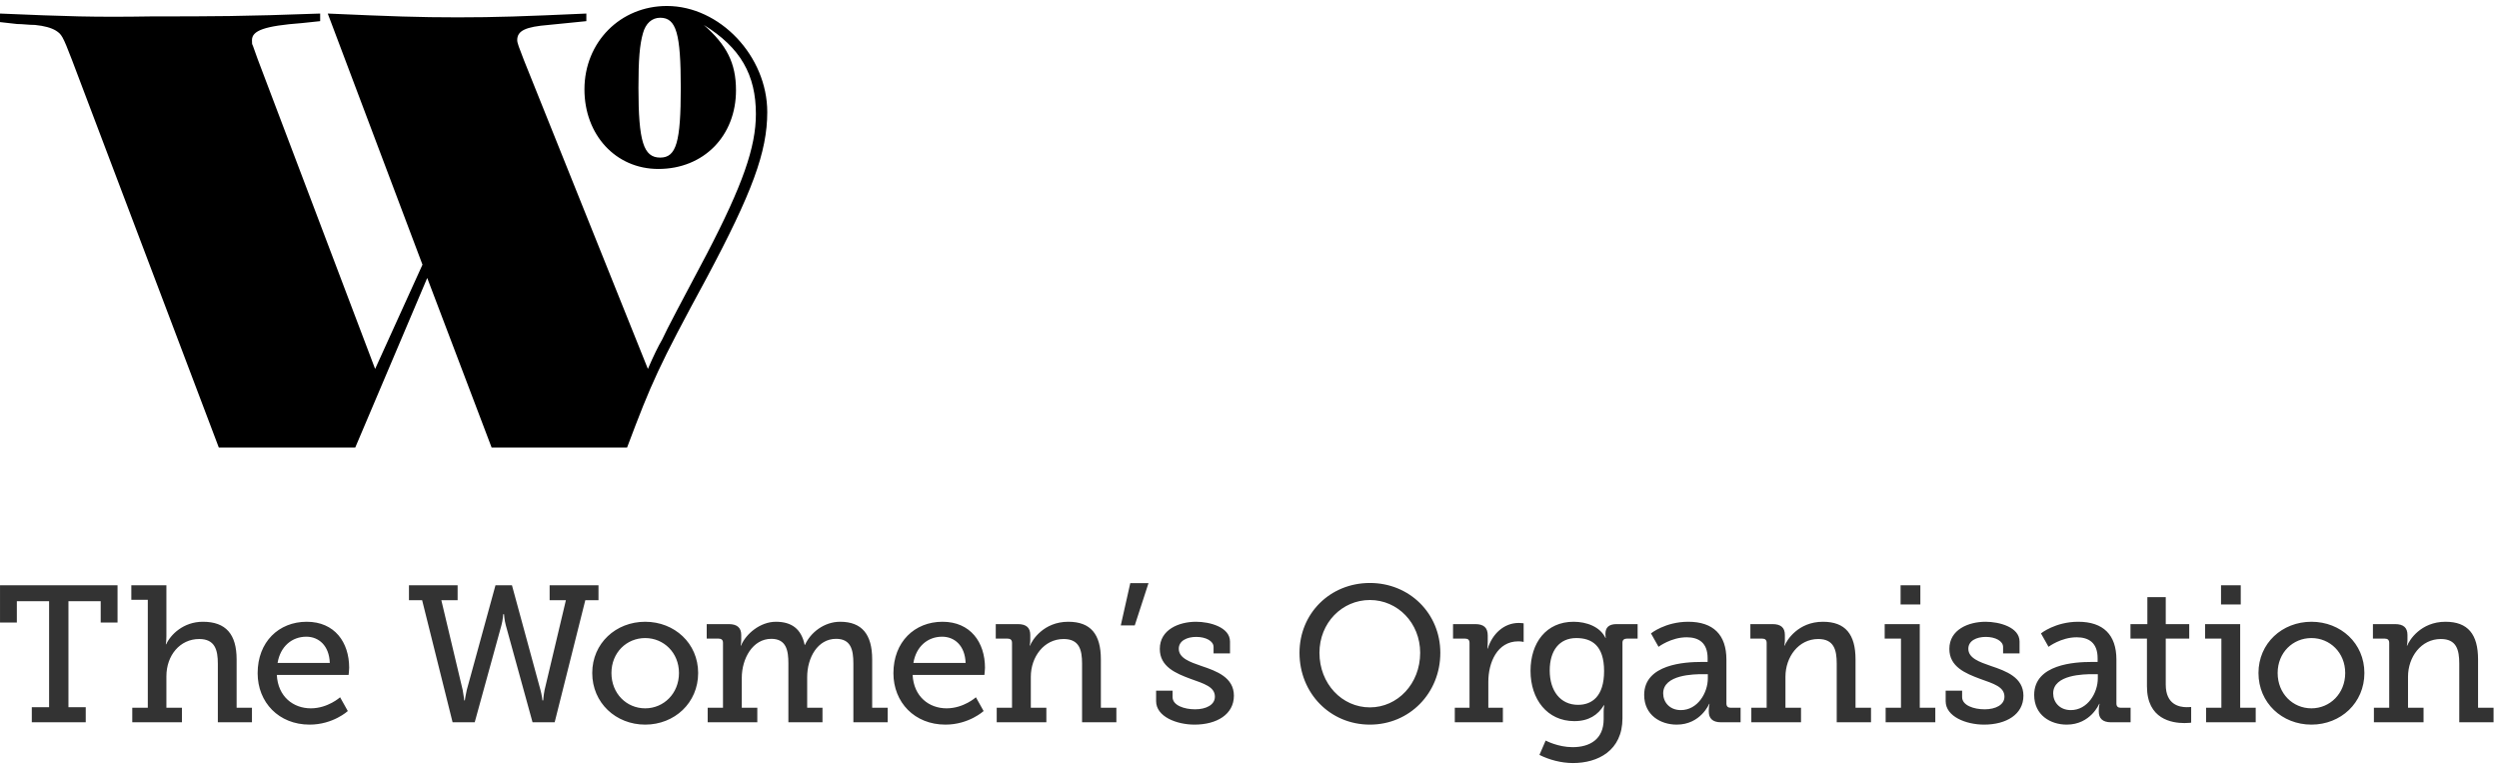
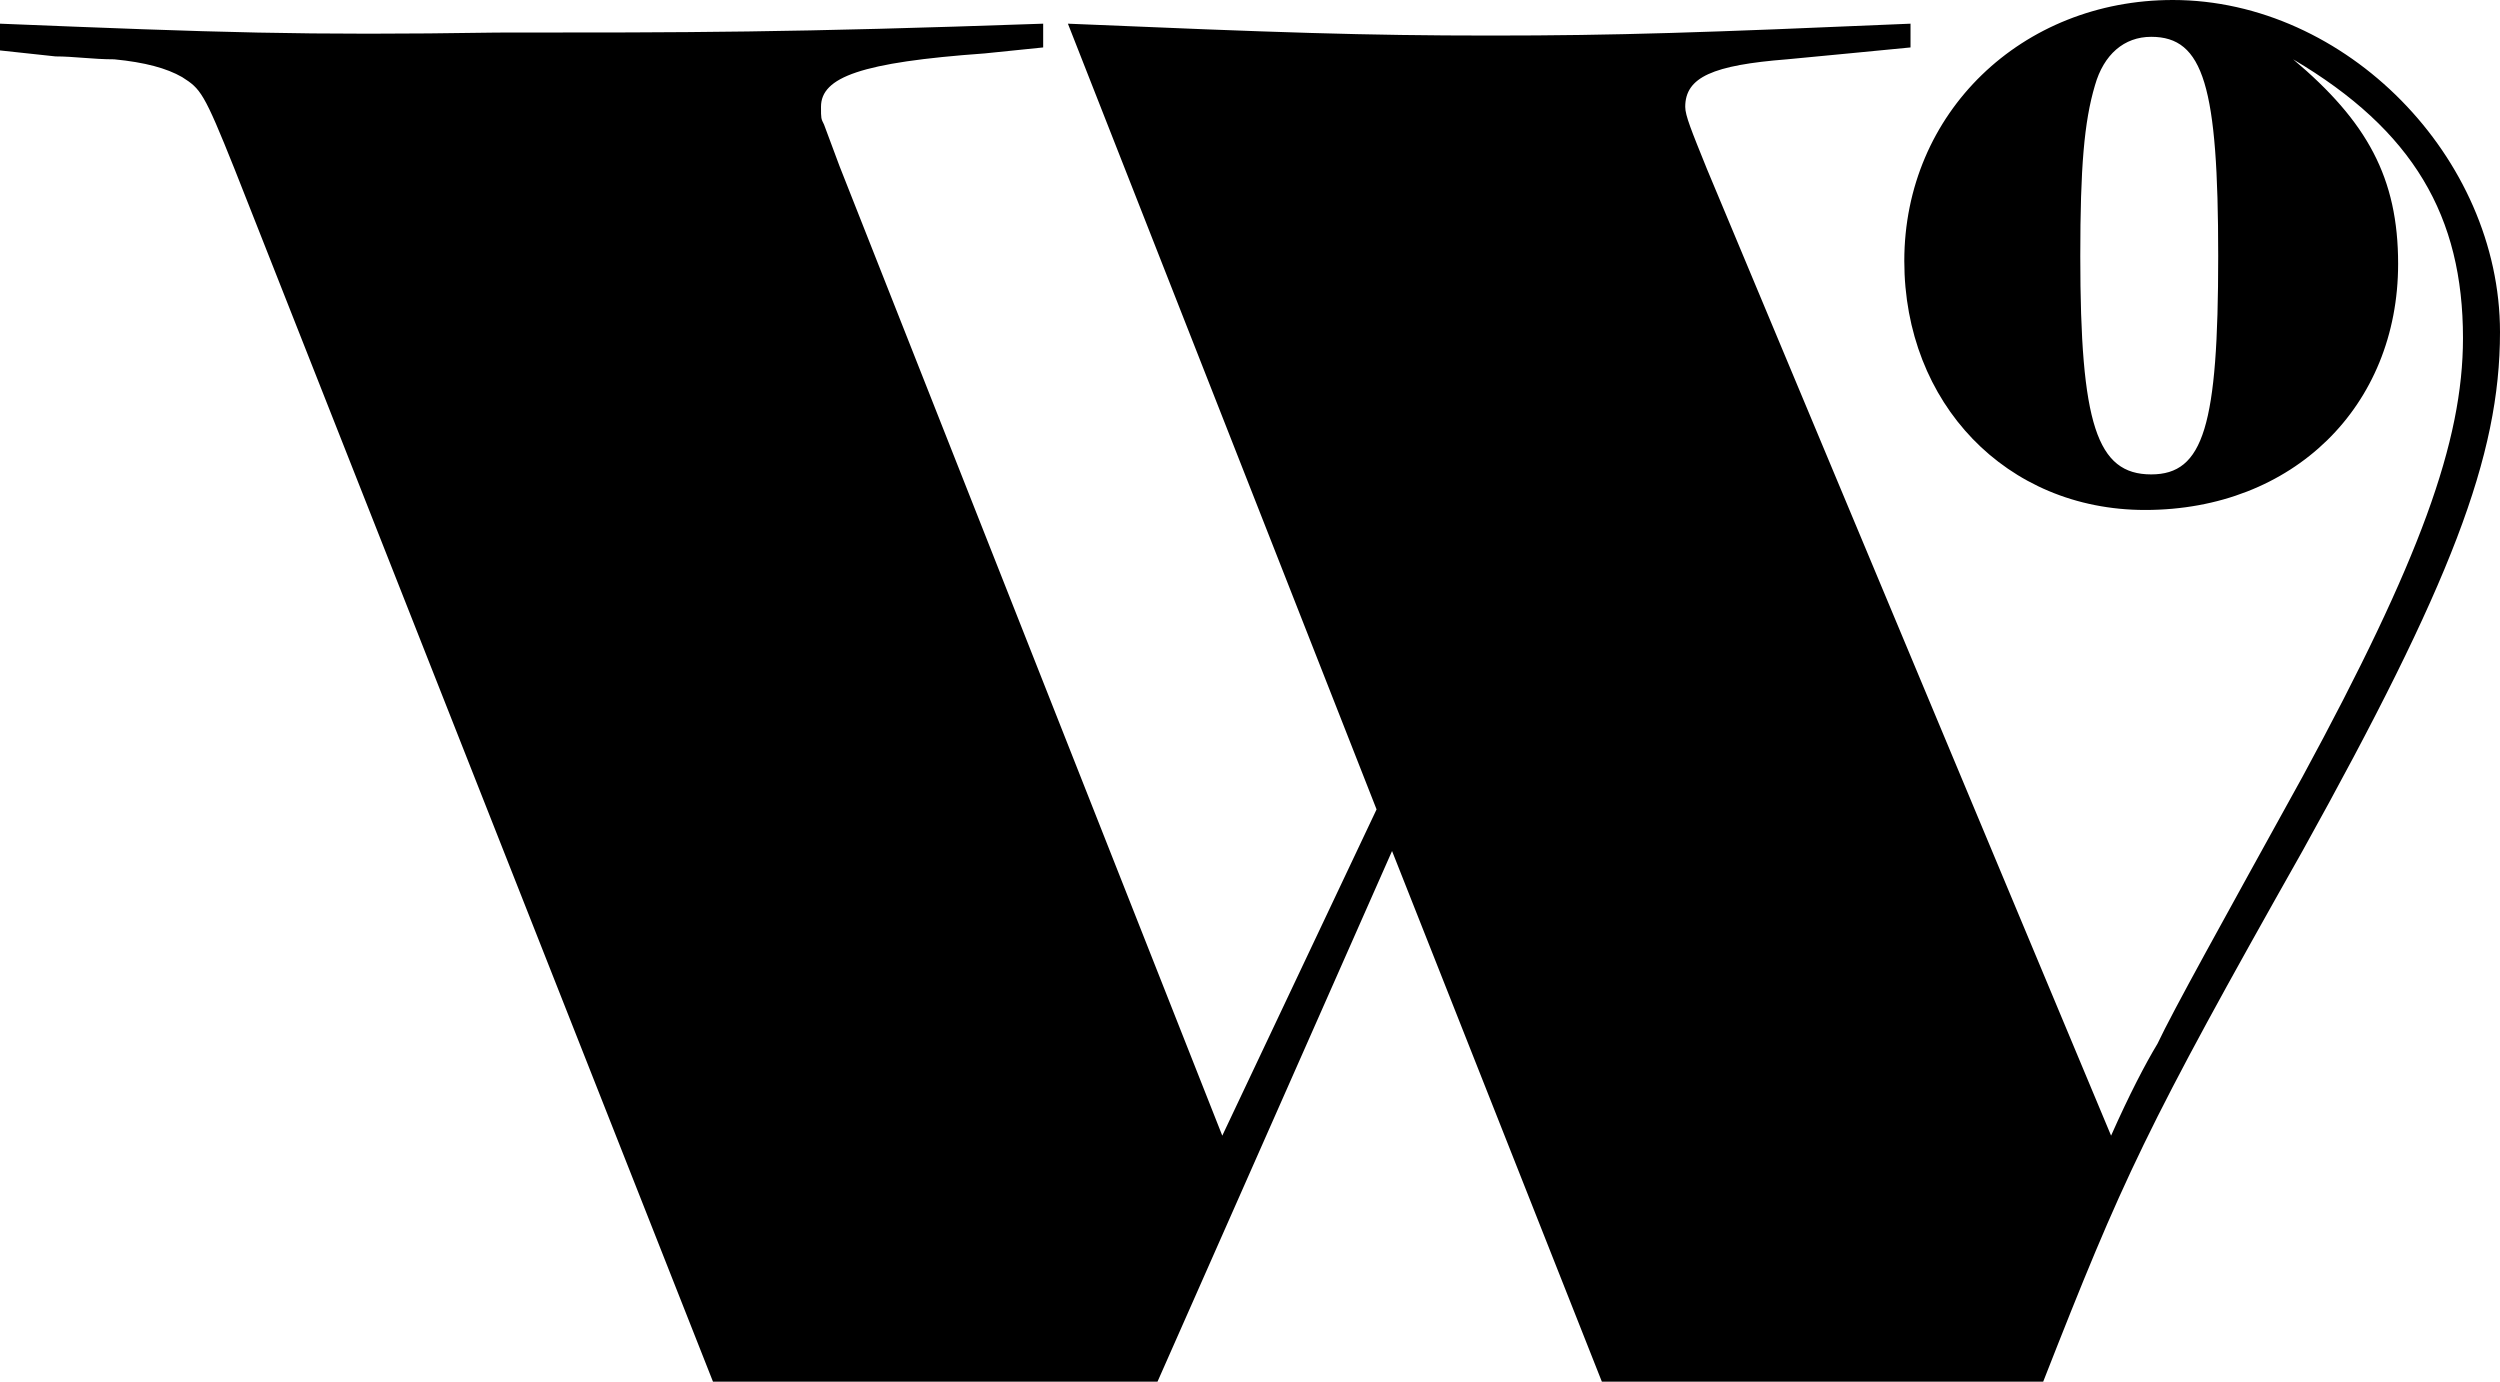
- <svg xmlns="http://www.w3.org/2000/svg" width="261px" height="80px" viewBox="0 0 261 80" version="1.1">
+ <svg xmlns="http://www.w3.org/2000/svg" width="1462px" height="808px" viewBox="0 0 1462 808" version="1.1">
  <defs />
-   <g id="Symbols" stroke="none" stroke-width="1" fill="none" fill-rule="evenodd">
-     <g id="Rectangle" transform="translate(-171, -31)">
-       <g id="Group-6" transform="translate(171, 31)">
-         <g id="Group-3" transform="translate(0, 0.287175)">
-           <polygon id="Clip-2" points="0.001 0.339 80.134 0.339 80.134 46.438 0.001 46.438" />
-           <path d="M69.647,0.338 C64.801,0.338 61.04,4.099 61.04,9.045 C61.04,13.791 64.305,17.353 68.757,17.353 C73.503,17.353 76.868,13.893 76.868,9.142 C76.868,6.273 75.879,4.396 73.503,2.317 C77.365,4.69 78.947,7.562 78.947,11.617 C78.947,15.08 77.561,19.038 73.802,26.257 C71.233,31.105 69.647,34.074 69.156,35.161 C68.757,35.851 68.261,36.841 67.668,38.23 L54.713,5.976 C54.215,4.69 54.018,4.194 54.018,3.903 C54.018,2.91 54.908,2.511 57.281,2.317 L59.26,2.12 L61.239,1.921 L61.239,1.128 C54.611,1.425 51.839,1.524 47.786,1.524 C43.728,1.524 40.958,1.425 34.231,1.128 L44.124,27.344 L39.179,38.23 L26.909,5.879 L26.413,4.493 C26.316,4.294 26.316,4.294 26.316,3.903 C26.316,2.91 27.602,2.417 31.561,2.12 L33.438,1.921 L33.438,1.128 C25.327,1.425 22.161,1.425 15.929,1.425 C9.697,1.524 7.028,1.425 0.001,1.128 L0.001,2.02 L1.78,2.22 C2.376,2.22 2.972,2.317 3.662,2.317 C4.649,2.417 5.342,2.614 5.839,2.91 C6.432,3.304 6.532,3.406 7.519,5.976 L22.854,46.438 L37.102,46.438 L44.62,28.732 L51.346,46.438 L65.492,46.438 C68.064,39.613 68.757,38.033 73.802,28.732 C78.554,19.826 80.134,15.576 80.134,11.418 C80.134,5.583 75.188,0.338 69.647,0.338 M68.954,16.167 C67.211,16.167 66.681,14.489 66.681,8.882 C66.681,5.924 66.804,4.399 67.151,3.186 C67.432,2.157 68.083,1.566 68.954,1.566 C70.634,1.566 71.101,3.217 71.101,8.882 C71.101,14.547 70.634,16.167 68.954,16.167" id="Fill-1" fill="#000000" />
-         </g>
-         <path d="M3.322,75.407 L8.955,75.407 L8.955,73.829 L7.149,73.829 L7.149,62.762 L10.517,62.762 L10.517,64.993 L12.276,64.993 L12.276,61.103 L0.002,61.103 L0.002,64.993 L1.76,64.993 L1.76,62.762 L5.128,62.762 L5.128,73.829 L3.322,73.829 L3.322,75.407 Z M13.814,75.407 L19.001,75.407 L19.001,73.89 L17.379,73.89 L17.379,70.606 C17.379,68.416 18.799,66.713 20.805,66.713 C22.448,66.713 22.752,67.849 22.752,69.288 L22.752,75.407 L26.315,75.407 L26.315,73.89 L24.713,73.89 L24.713,68.842 C24.713,66.227 23.603,64.912 21.191,64.912 C19.143,64.912 17.807,66.269 17.358,67.261 L17.319,67.261 C17.319,67.261 17.379,66.897 17.379,66.411 L17.379,61.103 L13.715,61.103 L13.715,62.62 L15.437,62.62 L15.437,73.89 L13.814,73.89 L13.814,75.407 Z M26.908,70.28 C26.908,73.323 29.113,75.651 32.336,75.651 C34.788,75.651 36.326,74.233 36.326,74.233 L35.52,72.795 C35.52,72.795 34.242,73.95 32.462,73.95 C30.635,73.95 29.031,72.735 28.911,70.464 L36.408,70.464 C36.408,70.464 36.468,69.978 36.468,69.713 C36.468,67.059 34.951,64.912 32.034,64.912 C29.113,64.912 26.908,67.017 26.908,70.28 Z M28.992,69.209 C29.276,67.485 30.494,66.471 31.992,66.471 C33.289,66.471 34.384,67.403 34.444,69.209 L28.992,69.209 Z M42.713,62.662 L44.088,62.662 L47.27,75.407 L49.58,75.407 L52.376,65.256 C52.517,64.749 52.559,64.122 52.559,64.122 L52.641,64.122 C52.641,64.122 52.68,64.749 52.822,65.256 L55.62,75.407 L57.93,75.407 L61.13,62.662 L62.508,62.662 L62.508,61.103 L57.405,61.103 L57.405,62.662 L59.103,62.662 L56.875,72.044 C56.775,72.553 56.733,73.12 56.733,73.12 L56.654,73.12 C56.654,73.12 56.591,72.553 56.45,72.044 L53.47,61.103 L51.748,61.103 L48.748,72.044 C48.627,72.553 48.548,73.12 48.548,73.12 L48.485,73.12 C48.485,73.12 48.425,72.553 48.325,72.044 L46.094,62.662 L47.795,62.662 L47.795,61.103 L42.713,61.103 L42.713,62.662 Z M61.854,70.262 C61.854,73.383 64.325,75.651 67.385,75.651 C70.446,75.651 72.916,73.383 72.916,70.262 C72.916,67.159 70.446,64.912 67.385,64.912 C64.325,64.912 61.854,67.159 61.854,70.262 Z M63.86,70.262 C63.86,68.133 65.44,66.613 67.385,66.613 C69.312,66.613 70.913,68.133 70.913,70.262 C70.913,72.409 69.312,73.95 67.385,73.95 C65.44,73.95 63.86,72.409 63.86,70.262 Z M73.911,75.407 L79.095,75.407 L79.095,73.89 L77.473,73.89 L77.473,70.768 C77.473,68.76 78.607,66.694 80.555,66.694 C82.135,66.694 82.34,67.931 82.34,69.267 L82.34,75.407 L85.902,75.407 L85.902,73.89 L84.303,73.89 L84.303,70.687 C84.303,68.661 85.398,66.694 87.322,66.694 C88.863,66.694 89.128,67.828 89.128,69.267 L89.128,75.407 L92.711,75.407 L92.711,73.89 L91.092,73.89 L91.092,68.842 C91.092,66.227 90.018,64.912 87.747,64.912 C86.065,64.912 84.645,66.046 84.078,67.322 L84.038,67.322 C83.694,65.663 82.681,64.912 81.041,64.912 C79.382,64.912 77.898,66.188 77.392,67.403 L77.352,67.403 C77.352,67.403 77.415,67.141 77.415,66.815 L77.415,66.29 C77.415,65.539 76.988,65.156 76.116,65.156 L73.811,65.156 L73.811,66.673 L75.063,66.673 C75.347,66.673 75.51,66.815 75.51,67.099 L75.51,73.89 L73.911,73.89 L73.911,75.407 Z M93.31,70.28 C93.31,73.323 95.517,75.651 98.744,75.651 C101.193,75.651 102.731,74.233 102.731,74.233 L101.925,72.795 C101.925,72.795 100.647,73.95 98.862,73.95 C97.037,73.95 95.436,72.735 95.315,70.464 L102.812,70.464 C102.812,70.464 102.873,69.978 102.873,69.713 C102.873,67.059 101.355,64.912 98.436,64.912 C95.517,64.912 93.31,67.017 93.31,70.28 Z M95.397,69.209 C95.683,67.485 96.896,66.471 98.397,66.471 C99.694,66.471 100.788,67.403 100.849,69.209 L95.397,69.209 Z M104.099,75.407 L109.283,75.407 L109.283,73.89 L107.661,73.89 L107.661,70.648 C107.661,68.6 109.02,66.713 111.086,66.713 C112.73,66.713 113.013,67.849 113.013,69.288 L113.013,75.407 L116.596,75.407 L116.596,73.89 L114.977,73.89 L114.977,68.842 C114.977,66.227 113.924,64.912 111.572,64.912 C108.978,64.912 107.781,66.857 107.579,67.403 L107.54,67.403 C107.54,67.403 107.603,67.141 107.603,66.815 L107.603,66.29 C107.603,65.539 107.196,65.156 106.304,65.156 L103.999,65.156 L103.999,66.673 L105.251,66.673 C105.534,66.673 105.697,66.815 105.697,67.12 L105.697,73.89 L104.099,73.89 L104.099,75.407 Z M117.056,65.295 L118.515,65.295 L119.951,60.88 L118.048,60.88 L117.056,65.295 Z M120.746,73.199 C120.746,74.821 122.891,75.651 124.757,75.651 C127.088,75.651 128.871,74.577 128.871,72.632 C128.871,70.726 127.07,70.06 125.487,69.532 C124.251,69.107 123.114,68.7 123.114,67.729 C123.114,66.897 123.967,66.492 124.938,66.492 C125.933,66.492 126.747,66.918 126.747,67.545 L126.747,68.214 L128.464,68.214 L128.464,66.978 C128.464,65.479 126.359,64.912 124.92,64.912 C123.138,64.912 121.132,65.723 121.132,67.747 C121.132,69.613 122.815,70.301 124.335,70.868 C125.755,71.377 126.886,71.7 126.886,72.735 C126.886,73.585 125.975,74.052 124.818,74.052 C123.686,74.052 122.466,73.645 122.466,72.774 L122.466,72.105 L120.746,72.105 L120.746,73.199 Z M135.722,68.154 C135.722,72.37 138.919,75.651 143.075,75.651 C147.209,75.651 150.43,72.37 150.43,68.154 C150.43,64.041 147.209,60.862 143.075,60.862 C138.919,60.862 135.722,64.041 135.722,68.154 Z M137.806,68.154 C137.806,65.033 140.156,62.641 143.075,62.641 C145.973,62.641 148.325,65.033 148.325,68.154 C148.325,71.377 145.973,73.85 143.075,73.85 C140.156,73.85 137.806,71.377 137.806,68.154 Z M151.942,75.407 L156.963,75.407 L156.963,73.89 L155.444,73.89 L155.444,71.173 C155.444,69.167 156.378,66.957 158.567,66.957 C158.888,66.957 159.132,67.017 159.132,67.017 L159.132,65.075 C159.132,65.075 158.888,65.035 158.625,65.035 C157.047,65.035 155.85,66.209 155.383,67.708 L155.344,67.708 C155.344,67.708 155.383,67.403 155.383,66.999 L155.383,66.351 C155.383,65.521 154.961,65.156 154.068,65.156 L151.758,65.156 L151.758,66.673 L153.036,66.673 C153.323,66.673 153.48,66.815 153.48,67.12 L153.48,73.89 L151.942,73.89 L151.942,75.407 Z M161.431,77.313 L160.783,78.811 C161.793,79.318 163.053,79.662 164.287,79.662 C166.886,79.662 169.453,78.368 169.453,74.982 L169.453,67.078 C169.453,66.815 169.637,66.673 169.899,66.673 L171.036,66.673 L171.036,65.156 L168.847,65.156 C167.996,65.156 167.673,65.539 167.673,66.188 C167.673,66.45 167.713,66.592 167.713,66.592 L167.673,66.592 C167.109,65.419 165.689,64.912 164.348,64.912 C161.492,64.912 159.851,67.099 159.851,70.039 C159.851,72.997 161.591,75.286 164.429,75.286 C165.93,75.286 166.902,74.638 167.511,73.627 L167.553,73.627 C167.553,73.627 167.49,73.95 167.49,74.273 L167.49,75.084 C167.49,77.192 166.03,78.003 164.248,78.003 C162.707,78.003 161.431,77.313 161.431,77.313 Z M164.815,73.585 C162.969,73.585 161.856,72.126 161.856,69.997 C161.856,67.91 162.87,66.613 164.634,66.613 C166.238,66.613 167.534,67.382 167.534,70.06 C167.534,72.735 166.238,73.585 164.815,73.585 Z M171.721,72.551 C171.721,74.659 173.422,75.651 175.123,75.651 C177.617,75.651 178.509,73.483 178.509,73.483 L178.549,73.483 C178.549,73.485 178.47,73.748 178.47,74.152 L178.47,74.294 C178.47,74.961 178.832,75.407 179.743,75.407 L181.791,75.407 L181.791,73.89 L180.756,73.89 C180.473,73.89 180.31,73.748 180.31,73.443 L180.31,68.865 C180.31,66.269 178.935,64.912 176.32,64.912 C173.929,64.912 172.43,66.127 172.43,66.127 L173.22,67.527 C173.22,67.527 174.538,66.532 176.157,66.532 C177.415,66.532 178.347,67.099 178.347,68.721 L178.347,69.107 L177.698,69.107 C175.995,69.107 171.721,69.33 171.721,72.551 Z M173.706,72.388 C173.706,70.422 176.929,70.383 177.861,70.383 L178.37,70.383 L178.37,70.808 C178.37,72.349 177.294,74.134 175.551,74.134 C174.375,74.134 173.706,73.302 173.706,72.388 Z M182.912,75.407 L188.101,75.407 L188.101,73.89 L186.476,73.89 L186.476,70.648 C186.476,68.6 187.833,66.713 189.902,66.713 C191.545,66.713 191.831,67.849 191.831,69.288 L191.831,75.407 L195.412,75.407 L195.412,73.89 L193.795,73.89 L193.795,68.842 C193.795,66.227 192.74,64.912 190.39,64.912 C187.794,64.912 186.597,66.857 186.395,67.403 L186.358,67.403 C186.358,67.403 186.416,67.141 186.416,66.815 L186.416,66.29 C186.416,65.539 186.012,65.156 185.122,65.156 L182.812,65.156 L182.812,66.673 L184.067,66.673 C184.353,66.673 184.513,66.815 184.513,67.12 L184.513,73.89 L182.912,73.89 L182.912,75.407 Z M198.501,63.106 L200.565,63.106 L200.565,61.103 L198.501,61.103 L198.501,63.106 Z M196.94,75.407 L202.127,75.407 L202.127,73.89 L200.504,73.89 L200.504,65.156 L196.84,65.156 L196.84,66.673 L198.541,66.673 L198.541,73.89 L196.94,73.89 L196.94,75.407 Z M203.208,73.199 C203.208,74.821 205.353,75.651 207.219,75.651 C209.55,75.651 211.33,74.577 211.33,72.632 C211.33,70.726 209.529,70.06 207.949,69.532 C206.712,69.107 205.576,68.7 205.576,67.729 C205.576,66.897 206.429,66.492 207.4,66.492 C208.395,66.492 209.206,66.918 209.206,67.545 L209.206,68.214 L210.926,68.214 L210.926,66.978 C210.926,65.479 208.82,64.912 207.382,64.912 C205.597,64.912 203.594,65.723 203.594,67.747 C203.594,69.613 205.277,70.301 206.794,70.868 C208.211,71.377 209.348,71.7 209.348,72.735 C209.348,73.585 208.434,74.052 207.279,74.052 C206.148,74.052 204.927,73.645 204.927,72.774 L204.927,72.105 L203.208,72.105 L203.208,73.199 Z M212.453,72.551 C212.453,74.659 214.154,75.651 215.855,75.651 C218.349,75.651 219.242,73.483 219.242,73.483 L219.284,73.483 C219.284,73.485 219.202,73.748 219.202,74.152 L219.202,74.294 C219.202,74.961 219.564,75.407 220.478,75.407 L222.523,75.407 L222.523,73.89 L221.489,73.89 C221.205,73.89 221.042,73.748 221.042,73.443 L221.042,68.865 C221.042,66.269 219.667,64.912 217.052,64.912 C214.661,64.912 213.162,66.127 213.162,66.127 L213.952,67.527 C213.952,67.527 215.267,66.532 216.89,66.532 C218.147,66.532 219.079,67.099 219.079,68.721 L219.079,69.107 L218.43,69.107 C216.727,69.107 212.453,69.33 212.453,72.551 Z M214.438,72.388 C214.438,70.422 217.661,70.383 218.593,70.383 L219.1,70.383 L219.1,70.808 C219.1,72.349 218.026,74.134 216.283,74.134 C215.107,74.134 214.438,73.302 214.438,72.388 Z M224.232,71.661 C224.232,75.084 226.844,75.488 228.143,75.488 C228.566,75.488 228.849,75.446 228.849,75.446 L228.849,73.808 C228.849,73.808 228.668,73.829 228.384,73.829 C227.613,73.829 226.195,73.564 226.195,71.477 L226.195,66.673 L228.647,66.673 L228.647,65.156 L226.195,65.156 L226.195,62.34 L224.274,62.34 L224.274,65.156 L222.51,65.156 L222.51,66.673 L224.232,66.673 L224.232,71.661 Z M231.968,63.106 L234.028,63.106 L234.028,61.103 L231.968,61.103 L231.968,63.106 Z M230.406,75.407 L235.59,75.407 L235.59,73.89 L233.968,73.89 L233.968,65.156 L230.303,65.156 L230.303,66.673 L232.004,66.673 L232.004,73.89 L230.406,73.89 L230.406,75.407 Z M235.879,70.262 C235.879,73.383 238.349,75.651 241.41,75.651 C244.47,75.651 246.941,73.383 246.941,70.262 C246.941,67.159 244.47,64.912 241.41,64.912 C238.349,64.912 235.879,67.159 235.879,70.262 Z M237.882,70.262 C237.882,68.133 239.465,66.613 241.41,66.613 C243.339,66.613 244.938,68.133 244.938,70.262 C244.938,72.409 243.339,73.95 241.41,73.95 C239.465,73.95 237.882,72.409 237.882,70.262 Z M247.935,75.407 L253.12,75.407 L253.12,73.89 L251.498,73.89 L251.498,70.648 C251.498,68.6 252.857,66.713 254.923,66.713 C256.569,66.713 256.85,67.849 256.85,69.288 L256.85,75.407 L260.433,75.407 L260.433,73.89 L258.813,73.89 L258.813,68.842 C258.813,66.227 257.761,64.912 255.411,64.912 C252.815,64.912 251.618,66.857 251.416,67.403 L251.377,67.403 C251.377,67.403 251.44,67.141 251.44,66.815 L251.44,66.29 C251.44,65.539 251.033,65.156 250.14,65.156 L247.833,65.156 L247.833,66.673 L249.088,66.673 C249.371,66.673 249.534,66.815 249.534,67.12 L249.534,73.89 L247.935,73.89 L247.935,75.407 Z" id="Fill-4" fill="#333333" />
-       </g>
+   <g id="Homepage" stroke="none" stroke-width="1" fill="none" fill-rule="evenodd">
+     <g id="Group-3">
+       <polygon id="Clip-2" points="68 172 994 172 994 689 68 689" />
+       <path d="M1270.671,0 C1182.263,0 1113.633,65.93 1113.633,152.61 C1113.633,235.793 1173.211,298.227 1254.436,298.227 C1341.025,298.227 1402.422,237.588 1402.422,154.312 C1402.422,104.025 1384.367,71.129 1341.025,34.69 C1411.474,76.282 1440.353,126.615 1440.353,197.698 C1440.353,258.383 1415.066,327.764 1346.484,454.287 C1299.598,539.265 1270.671,591.3 1261.716,610.348 C1254.436,622.448 1245.384,639.793 1234.561,664.132 L998.214,98.826 C989.114,76.282 985.522,67.586 985.522,62.479 C985.522,45.088 1001.758,38.095 1045.052,34.69 L1081.163,31.24 L1117.273,27.743 L1117.273,13.849 C996.346,19.047 945.772,20.796 871.827,20.796 C797.785,20.796 747.259,19.047 624.512,13.849 L805.017,473.335 L714.789,664.132 L490.941,97.124 L481.89,72.831 C480.118,69.335 480.118,69.335 480.118,62.479 C480.118,45.088 503.585,36.439 575.806,31.24 L610.049,27.743 L610.049,13.849 C462.062,19.047 404.305,19.047 290.609,19.047 C176.913,20.796 128.207,19.047 0,13.849 L0,29.491 L32.471,32.988 C43.342,32.988 54.214,34.69 66.809,34.69 C84.817,36.439 97.46,39.889 106.512,45.088 C117.335,51.99 119.155,53.784 137.163,98.826 L416.948,808 L676.906,808 L814.069,497.673 L936.768,808 L1194.858,808 C1241.792,688.378 1254.436,660.681 1346.484,497.673 C1433.169,341.567 1462,267.079 1462,194.202 C1462,91.925 1371.771,0 1270.671,0 M1258.028,277.431 C1226.228,277.431 1216.553,248.031 1216.553,149.757 C1216.553,97.906 1218.804,71.175 1225.126,49.919 C1230.25,31.884 1242.128,21.532 1258.028,21.532 C1288.679,21.532 1297.204,50.471 1297.204,149.757 C1297.204,249.044 1288.679,277.431 1258.028,277.431" id="Fill-1" fill-opacity="1" fill="#000000" />
    </g>
  </g>
</svg>
